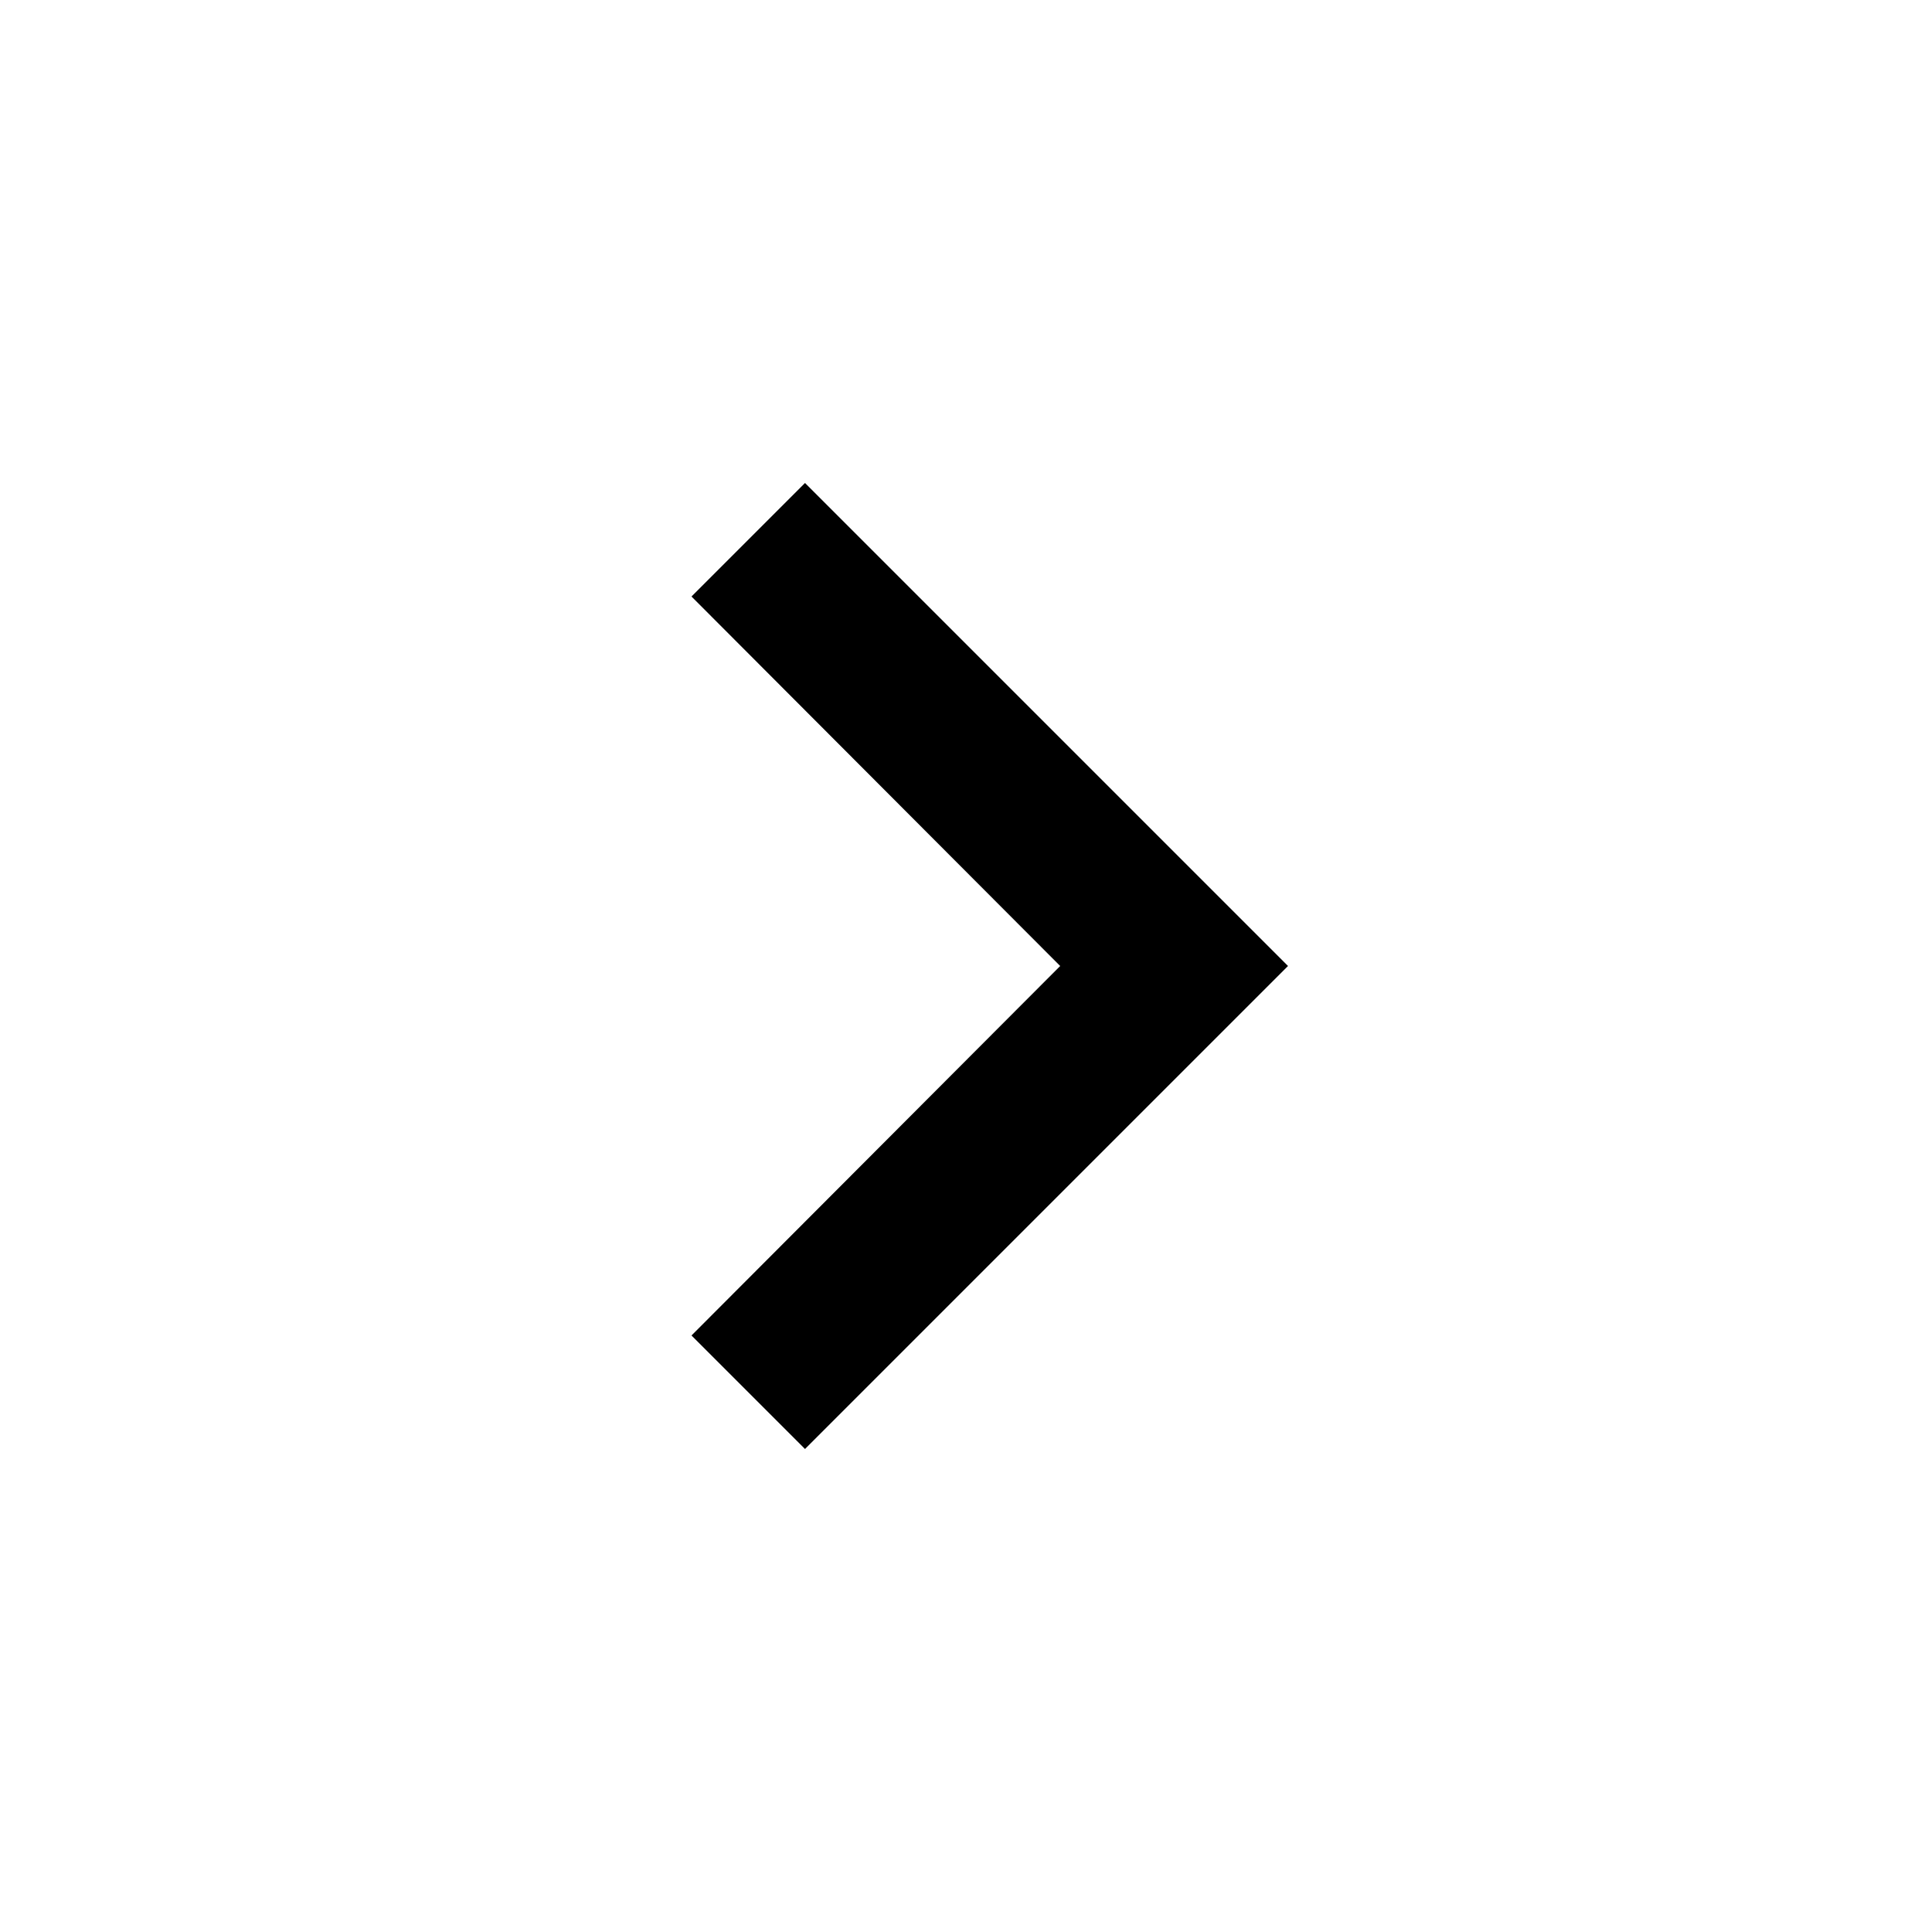
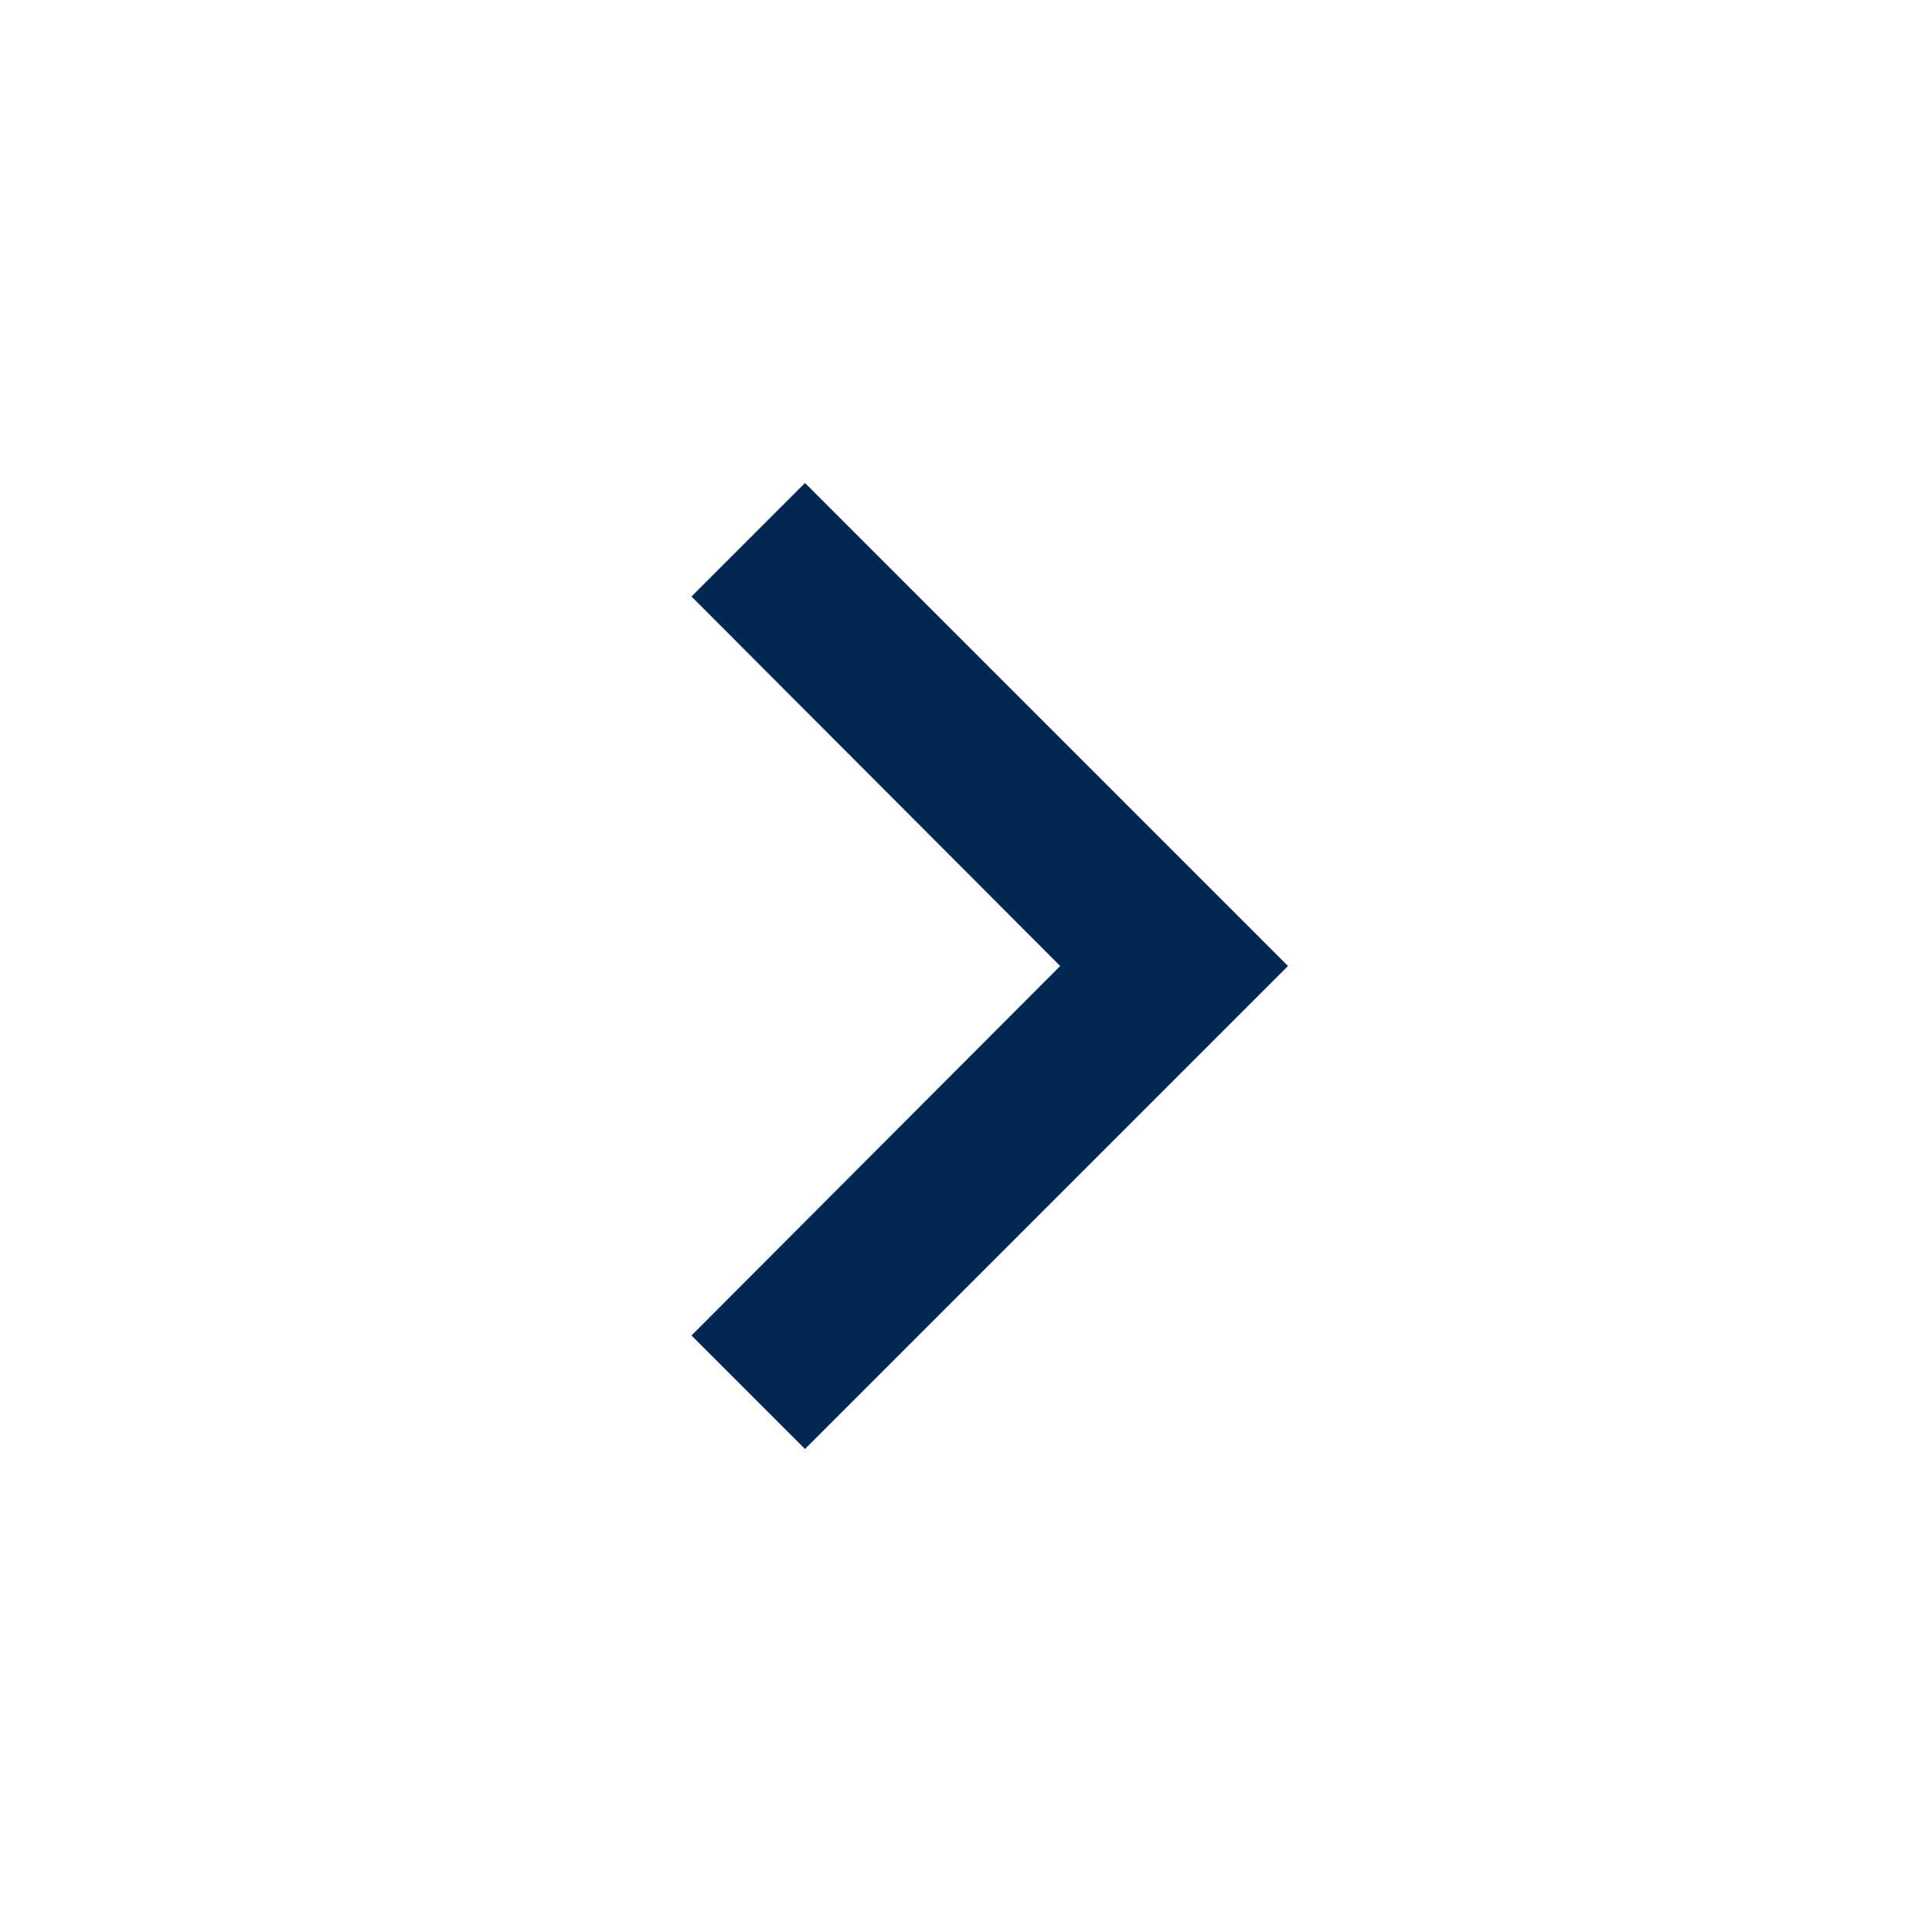
- <svg xmlns="http://www.w3.org/2000/svg" viewBox="0 0 24 24" fill="black" width="18px" height="18px">
+ <svg xmlns="http://www.w3.org/2000/svg" viewBox="0 0 24 24" fill="#002851" width="18px" height="18px">
  <path d="M0 0h24v24H0V0z" fill="none" />
  <path d="M8.59 16.59L13.17 12 8.59 7.41 10 6l6 6-6 6-1.41-1.41z" />
</svg>
